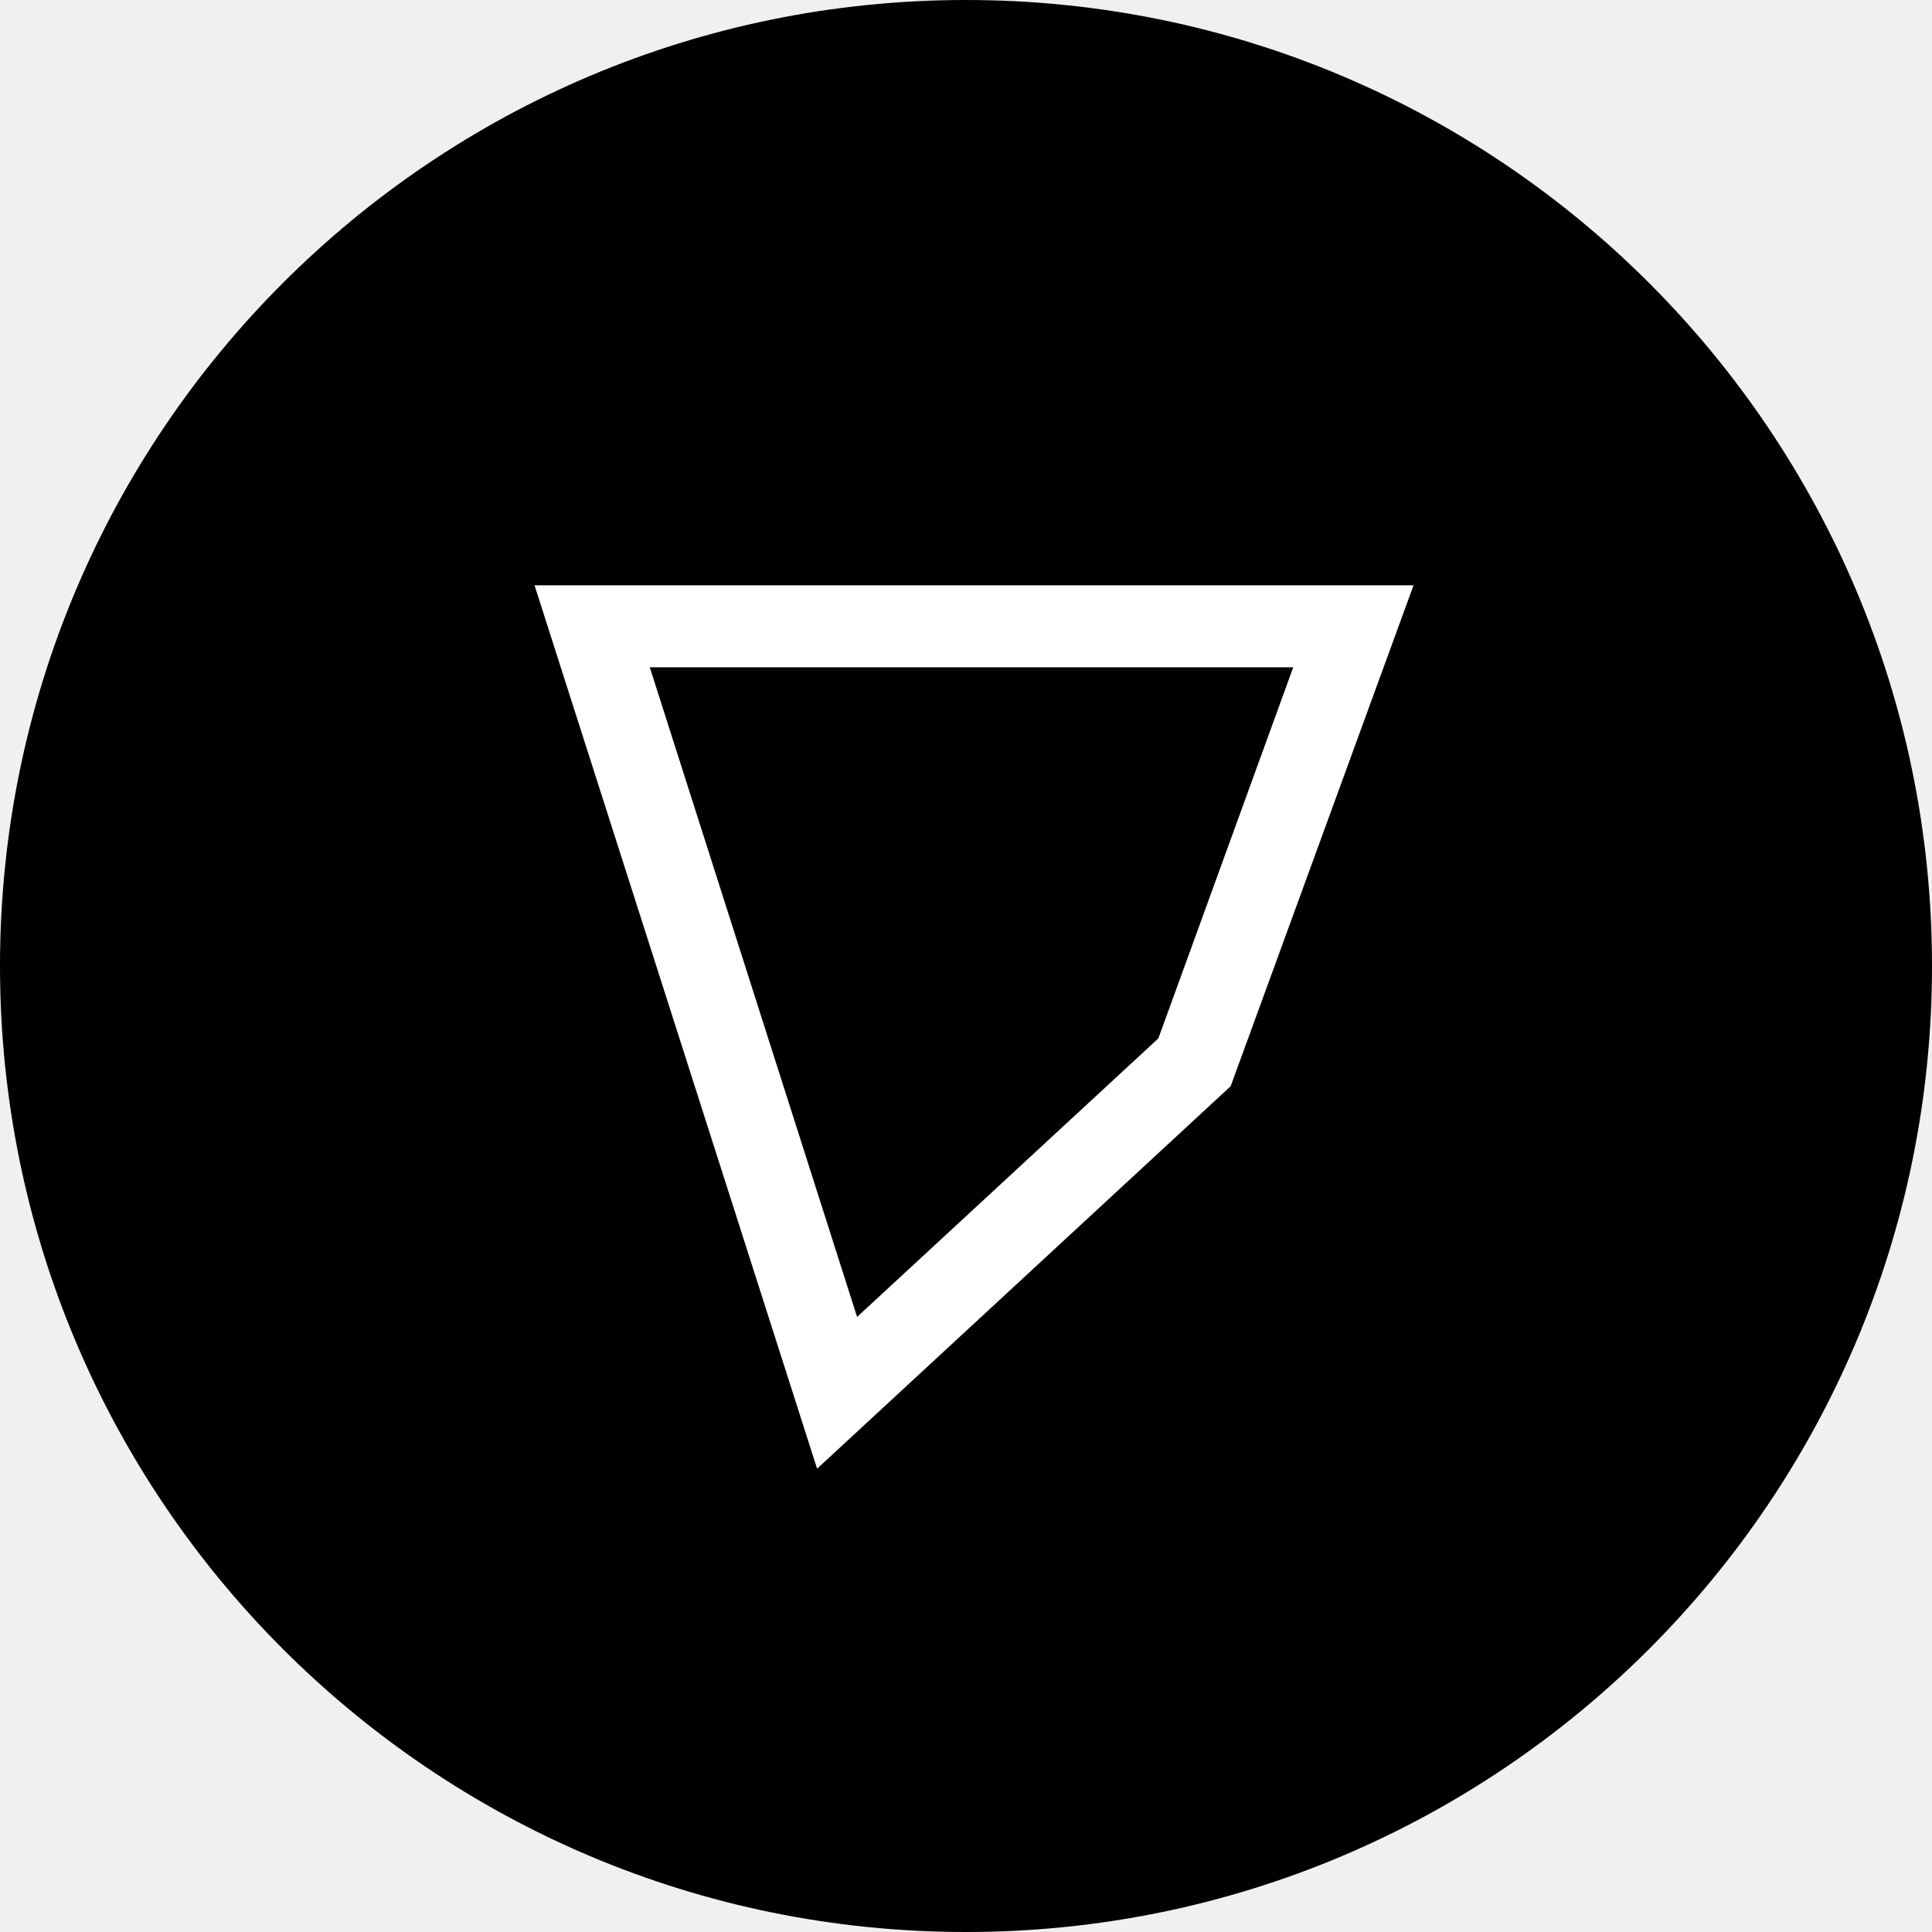
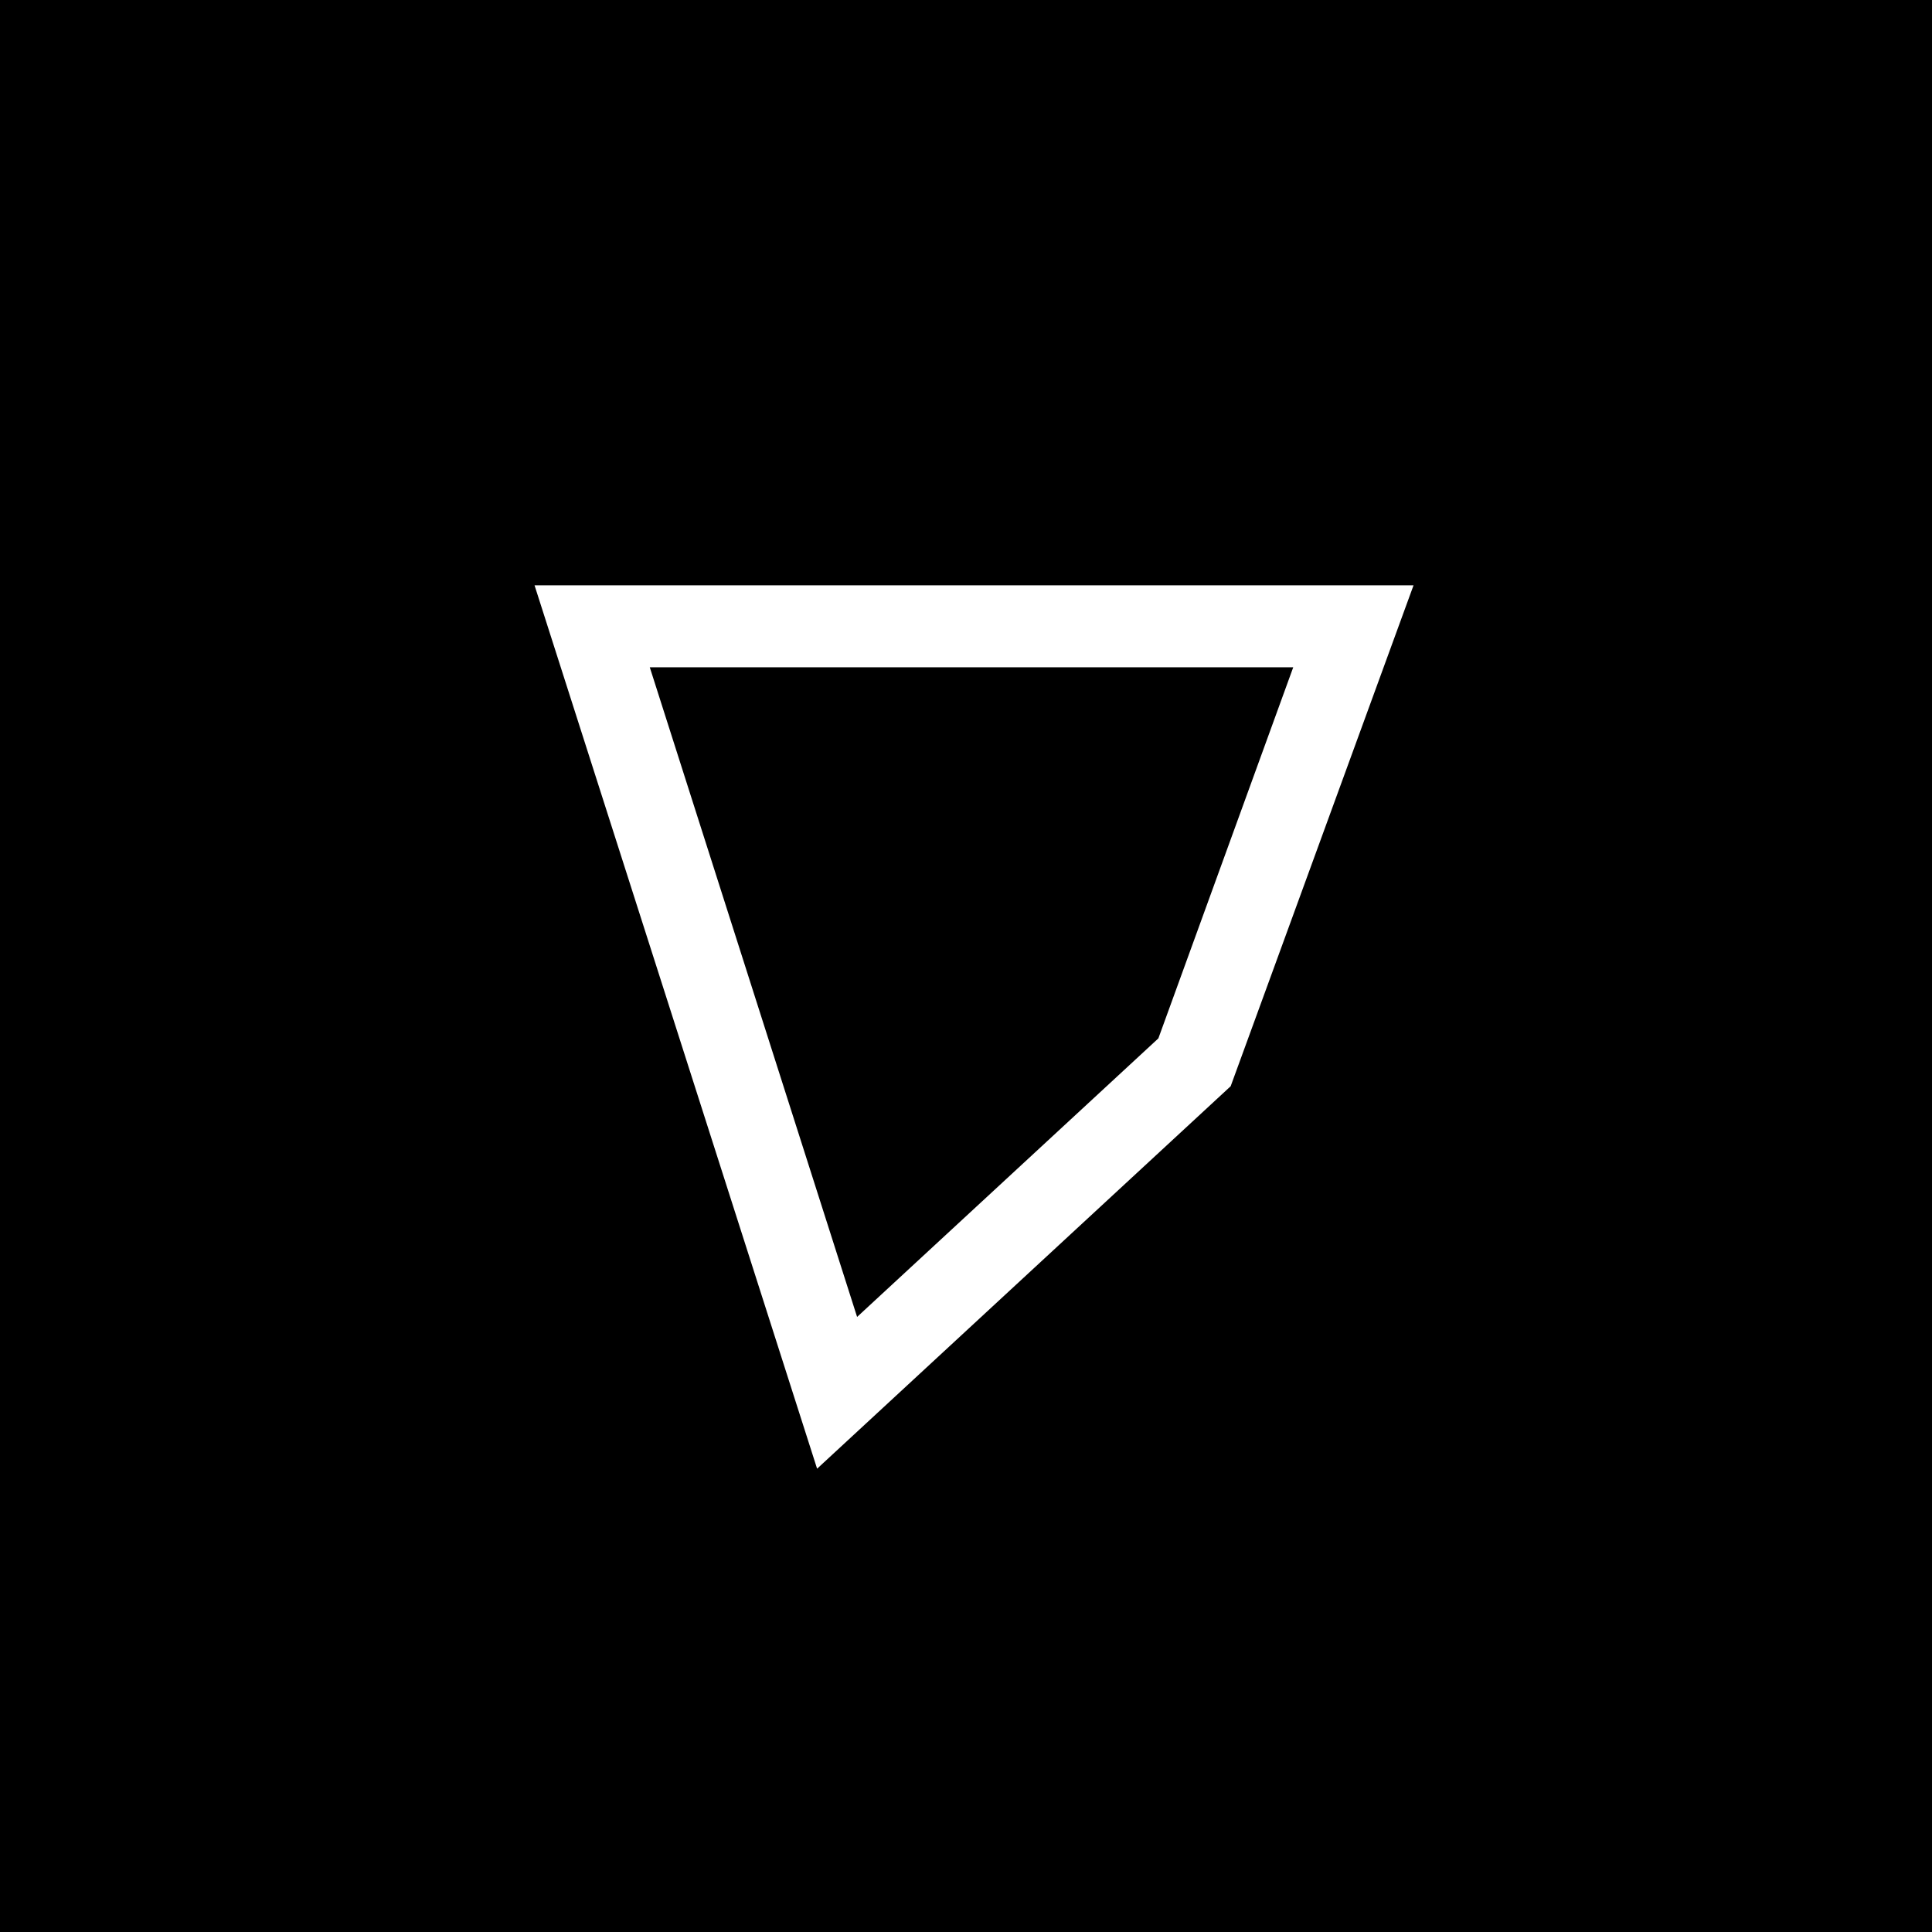
<svg xmlns="http://www.w3.org/2000/svg" xml:space="preserve" viewBox="0 0 256 256">
-   <circle cx="128" cy="128" r="128" />
+   <path d="M0 0h256v256H0z" />
  <path fill="#fff" fill-rule="evenodd" d="M70.83 77.56H187.3l-24.23 66.37-54.8 50.68L70.83 77.56zM86.1 88.42l27.47 86.08 39.92-36.91 17.87-49.17H86.1z" clip-rule="evenodd" />
</svg>
